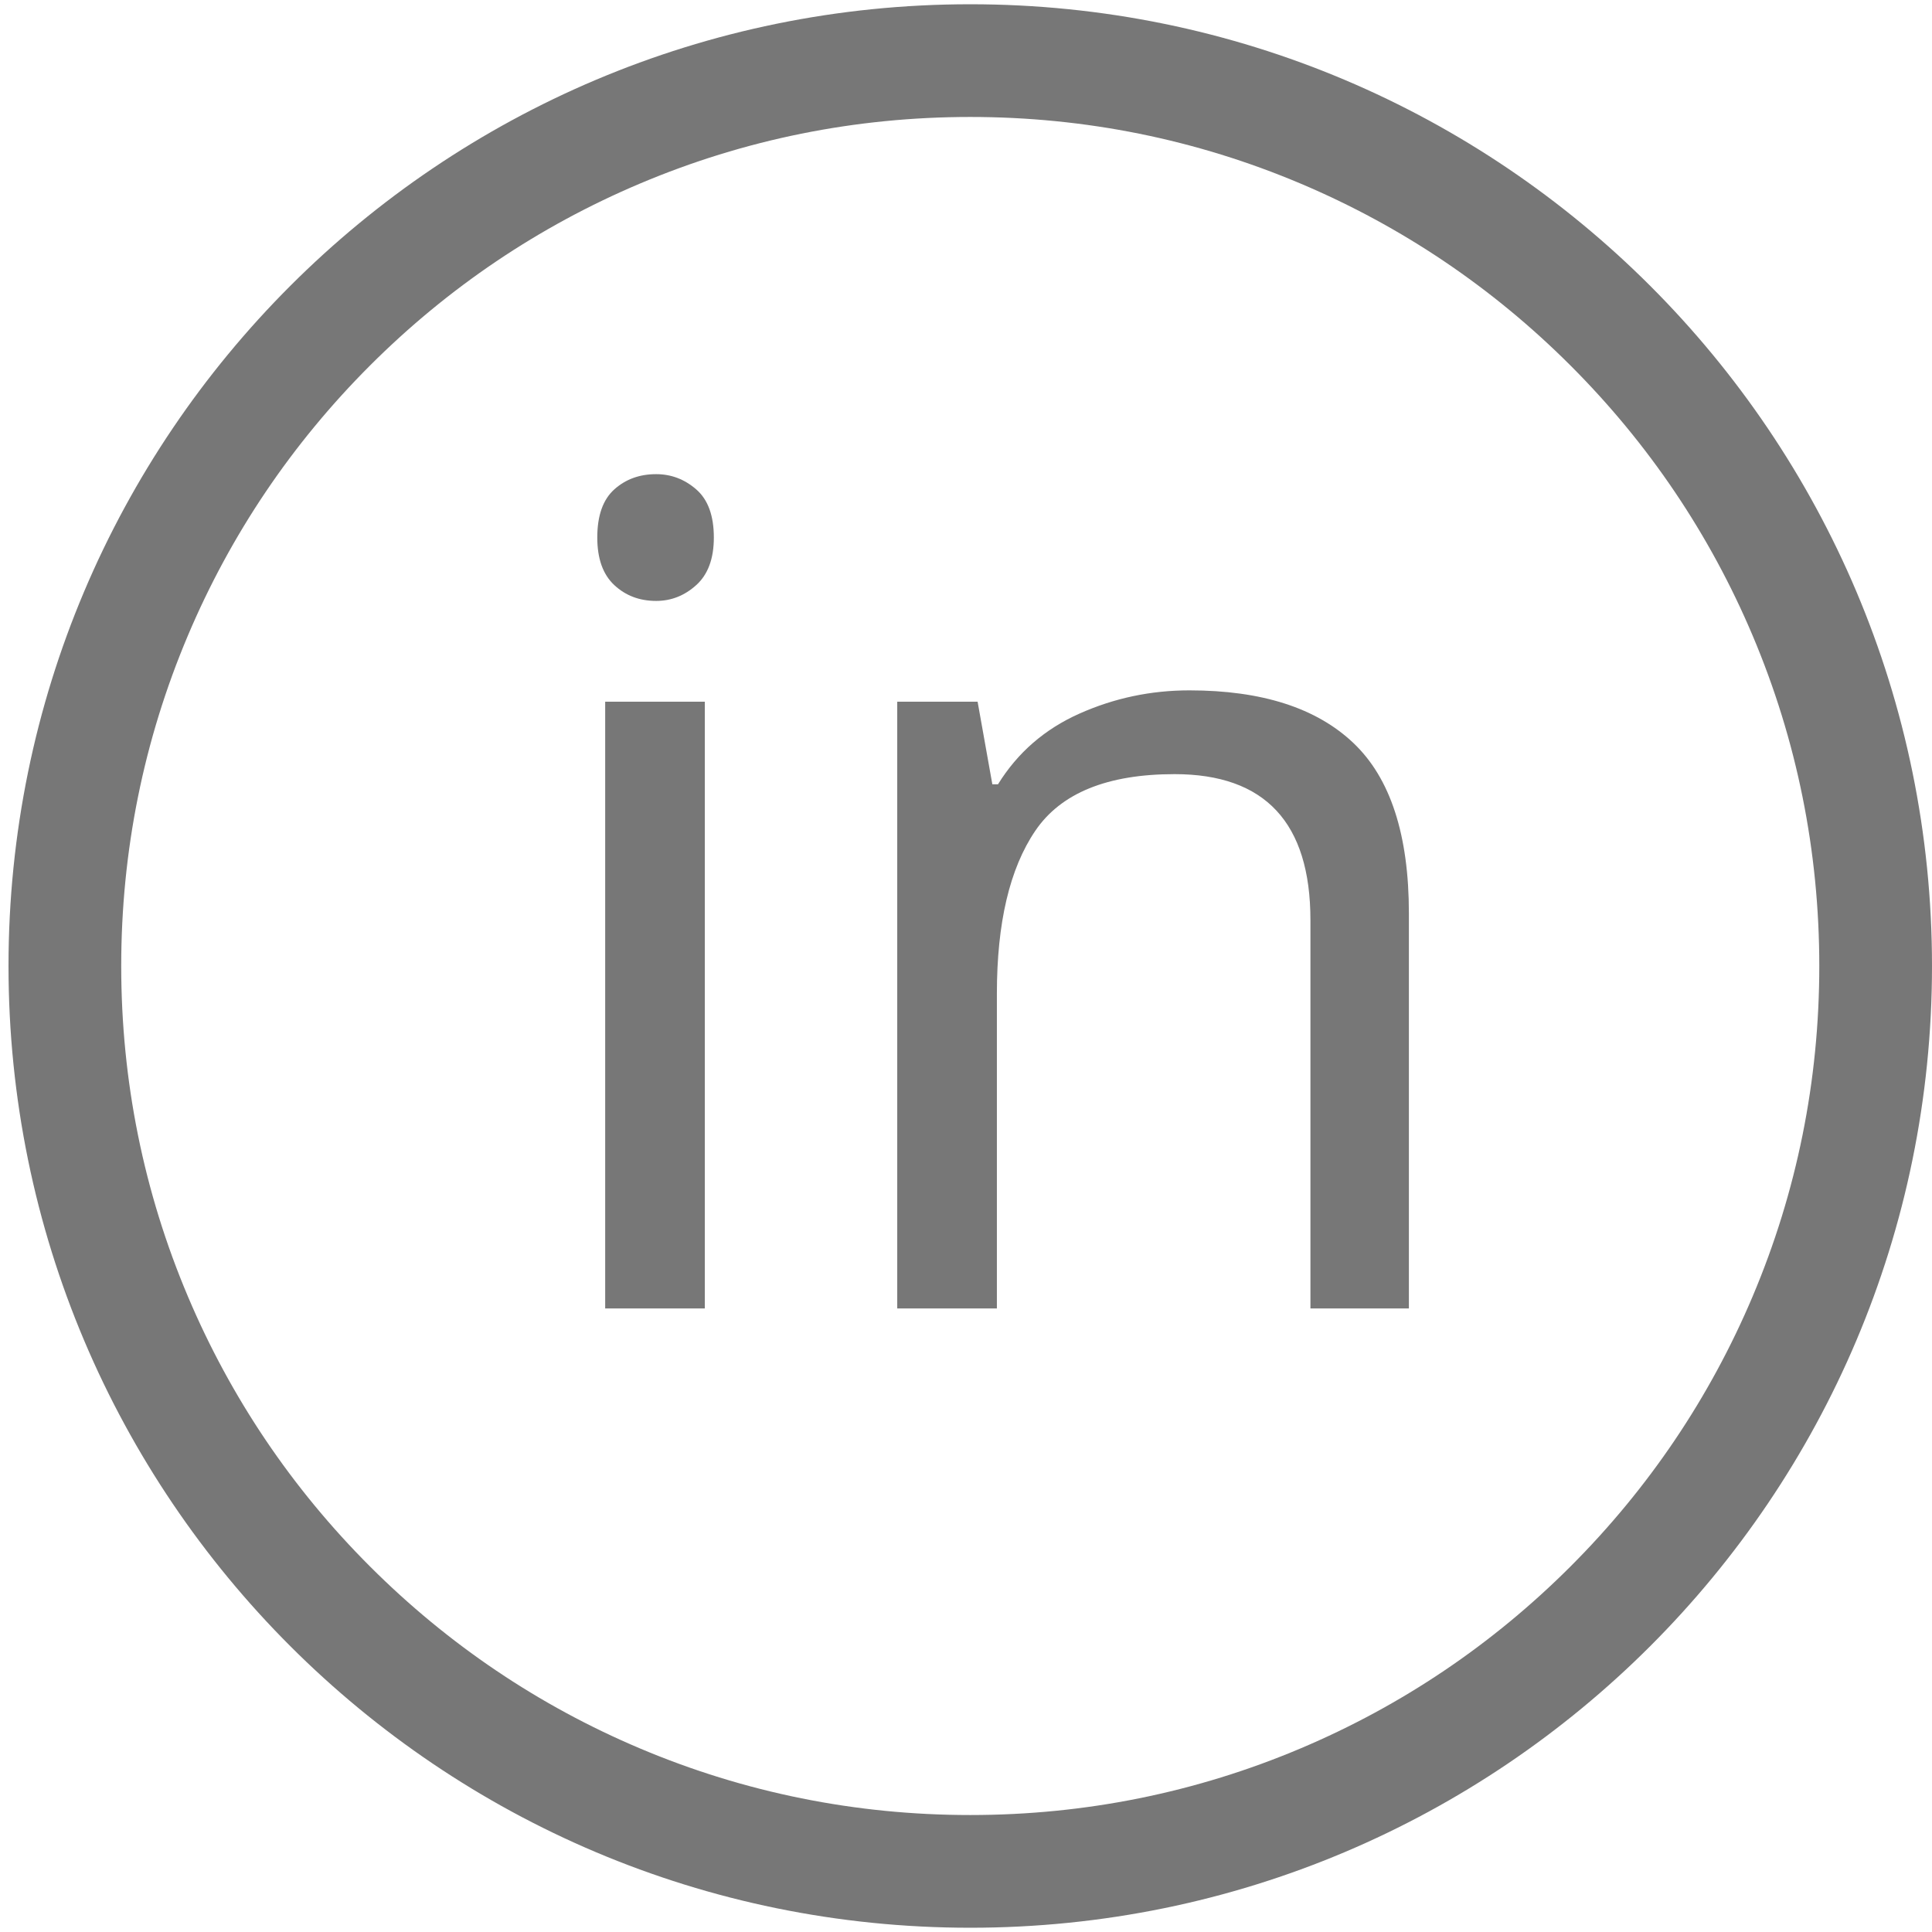
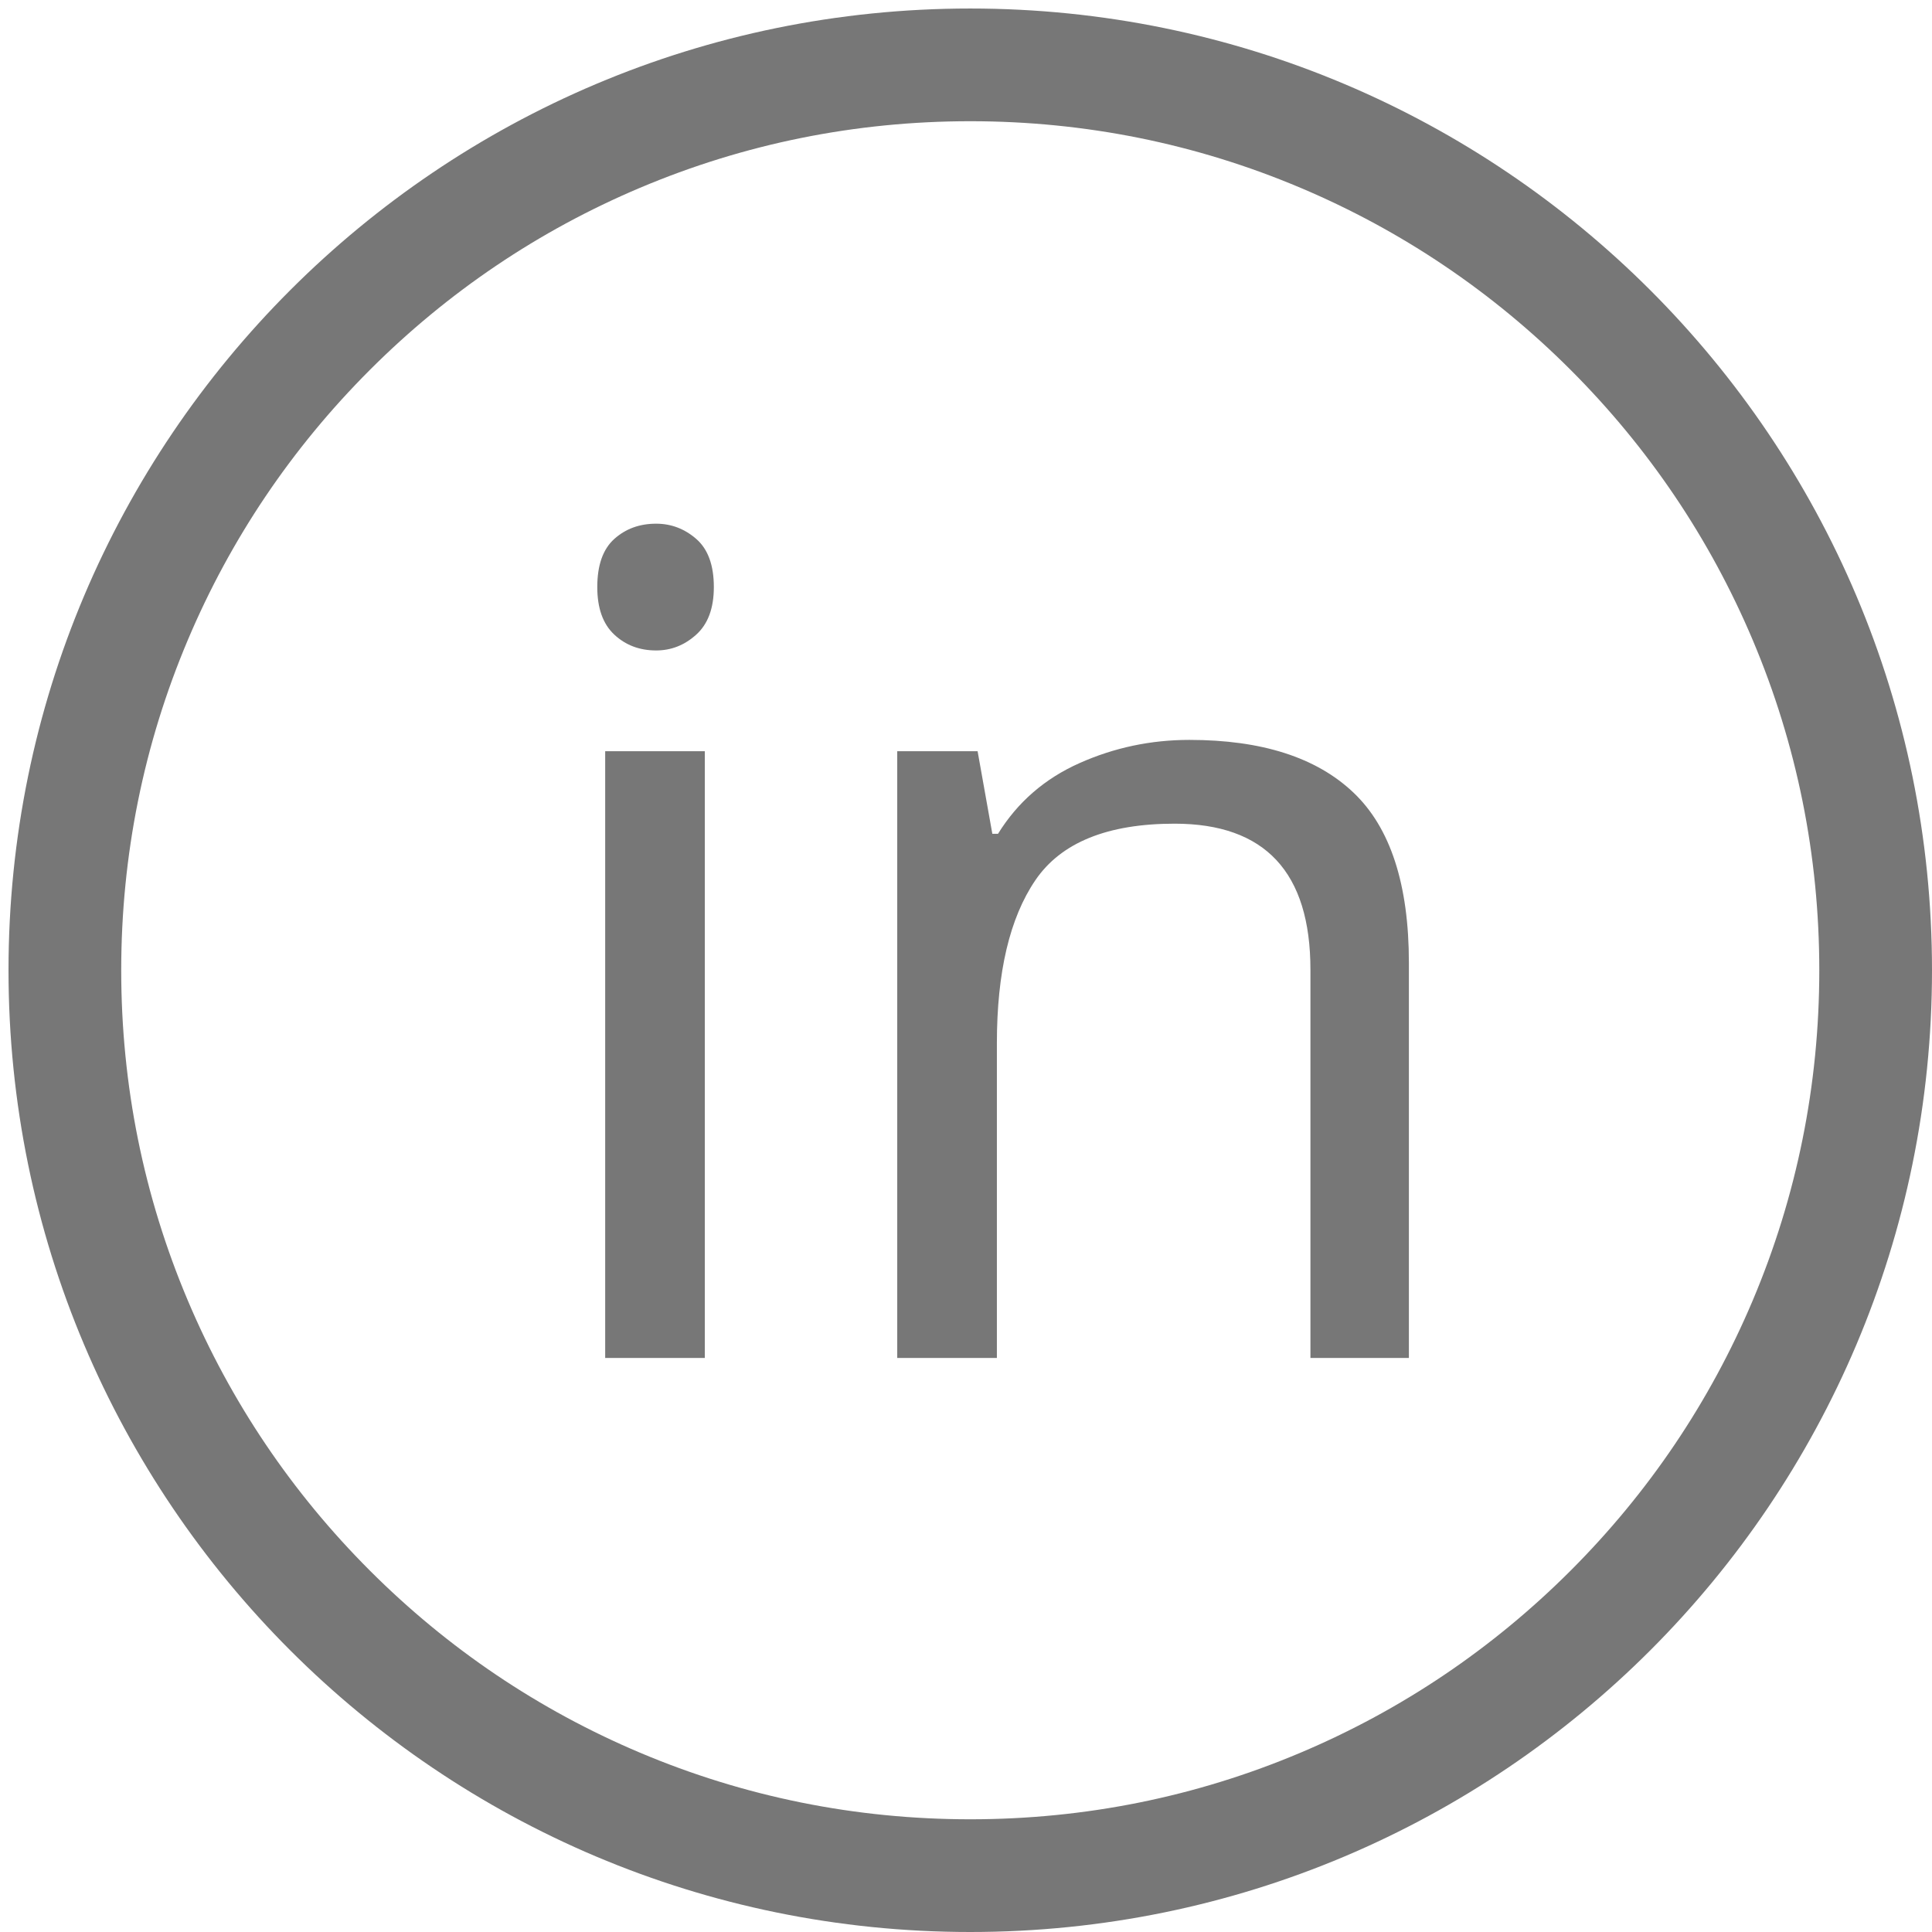
<svg xmlns="http://www.w3.org/2000/svg" version="1.1" id="Layer_2" x="0px" y="0px" width="512px" height="512px" viewBox="0 0 512 512" enable-background="new 0 0 512 512" xml:space="preserve">
  <g>
-     <g id="Layer_1">
-       <text transform="matrix(1 0 0 1 134.8794 346.75)" fill="#777777" font-family="'PTSans-Regular'" font-size="300">in</text>
-     </g>
    <g>
-       <path fill="#777777" d="M257.127,30.996c30.389,0,59.853,5.945,87.573,17.669c26.79,11.331,50.856,27.559,71.53,48.232    c20.673,20.673,36.901,44.739,48.232,71.529c11.725,27.72,17.669,57.184,17.669,87.572s-5.944,59.853-17.669,87.573    c-11.331,26.79-27.56,50.856-48.232,71.53c-20.674,20.673-44.74,36.901-71.53,48.232c-27.721,11.725-57.185,17.669-87.573,17.669    s-59.852-5.944-87.572-17.669c-26.79-11.331-50.855-27.56-71.529-48.232c-20.674-20.674-36.901-44.74-48.232-71.53    c-11.725-27.721-17.669-57.185-17.669-87.573s5.945-59.852,17.669-87.572c11.331-26.79,27.559-50.855,48.232-71.529    c20.674-20.674,44.74-36.901,71.529-48.232C197.275,36.941,226.738,30.996,257.127,30.996 M257.127,1.128    c-140.762,0-254.871,114.11-254.871,254.871c0,140.764,114.109,254.873,254.871,254.873C397.891,510.872,512,396.763,512,255.999    C512,115.238,397.891,1.128,257.127,1.128L257.127,1.128z" />
+       <path fill="#777777" d="M257.127,32.124c30.389,0,59.853,5.945,87.573,17.669c26.79,11.331,50.856,27.559,71.53,48.232    c20.673,20.673,36.901,44.739,48.232,71.529c11.725,27.72,17.669,57.184,17.669,87.572s-5.944,59.853-17.669,87.573    c-11.332,26.79-27.56,50.856-48.232,71.53c-20.674,20.673-44.74,36.901-71.53,48.232c-27.721,11.725-57.185,17.669-87.573,17.669    s-59.852-5.944-87.572-17.669c-26.79-11.331-50.855-27.56-71.529-48.232c-20.674-20.674-36.901-44.74-48.232-71.53    c-11.725-27.721-17.669-57.185-17.669-87.573s5.945-59.852,17.669-87.572c11.331-26.79,27.559-50.855,48.232-71.529    c20.674-20.674,44.74-36.901,71.529-48.232C197.275,38.069,226.738,32.124,257.127,32.124 M257.127,2.256    c-140.762,0-254.871,114.11-254.871,254.871C2.256,397.891,116.365,512,257.127,512C397.891,512,512,397.891,512,257.127    C512,116.366,397.891,2.256,257.127,2.256L257.127,2.256z" />
    </g>
  </g>
+   <text transform="matrix(1 0 0 1 134.8794 359.877)" fill="#777777" font-family="'PTSans-Regular'" font-size="300">in</text>
</svg>
